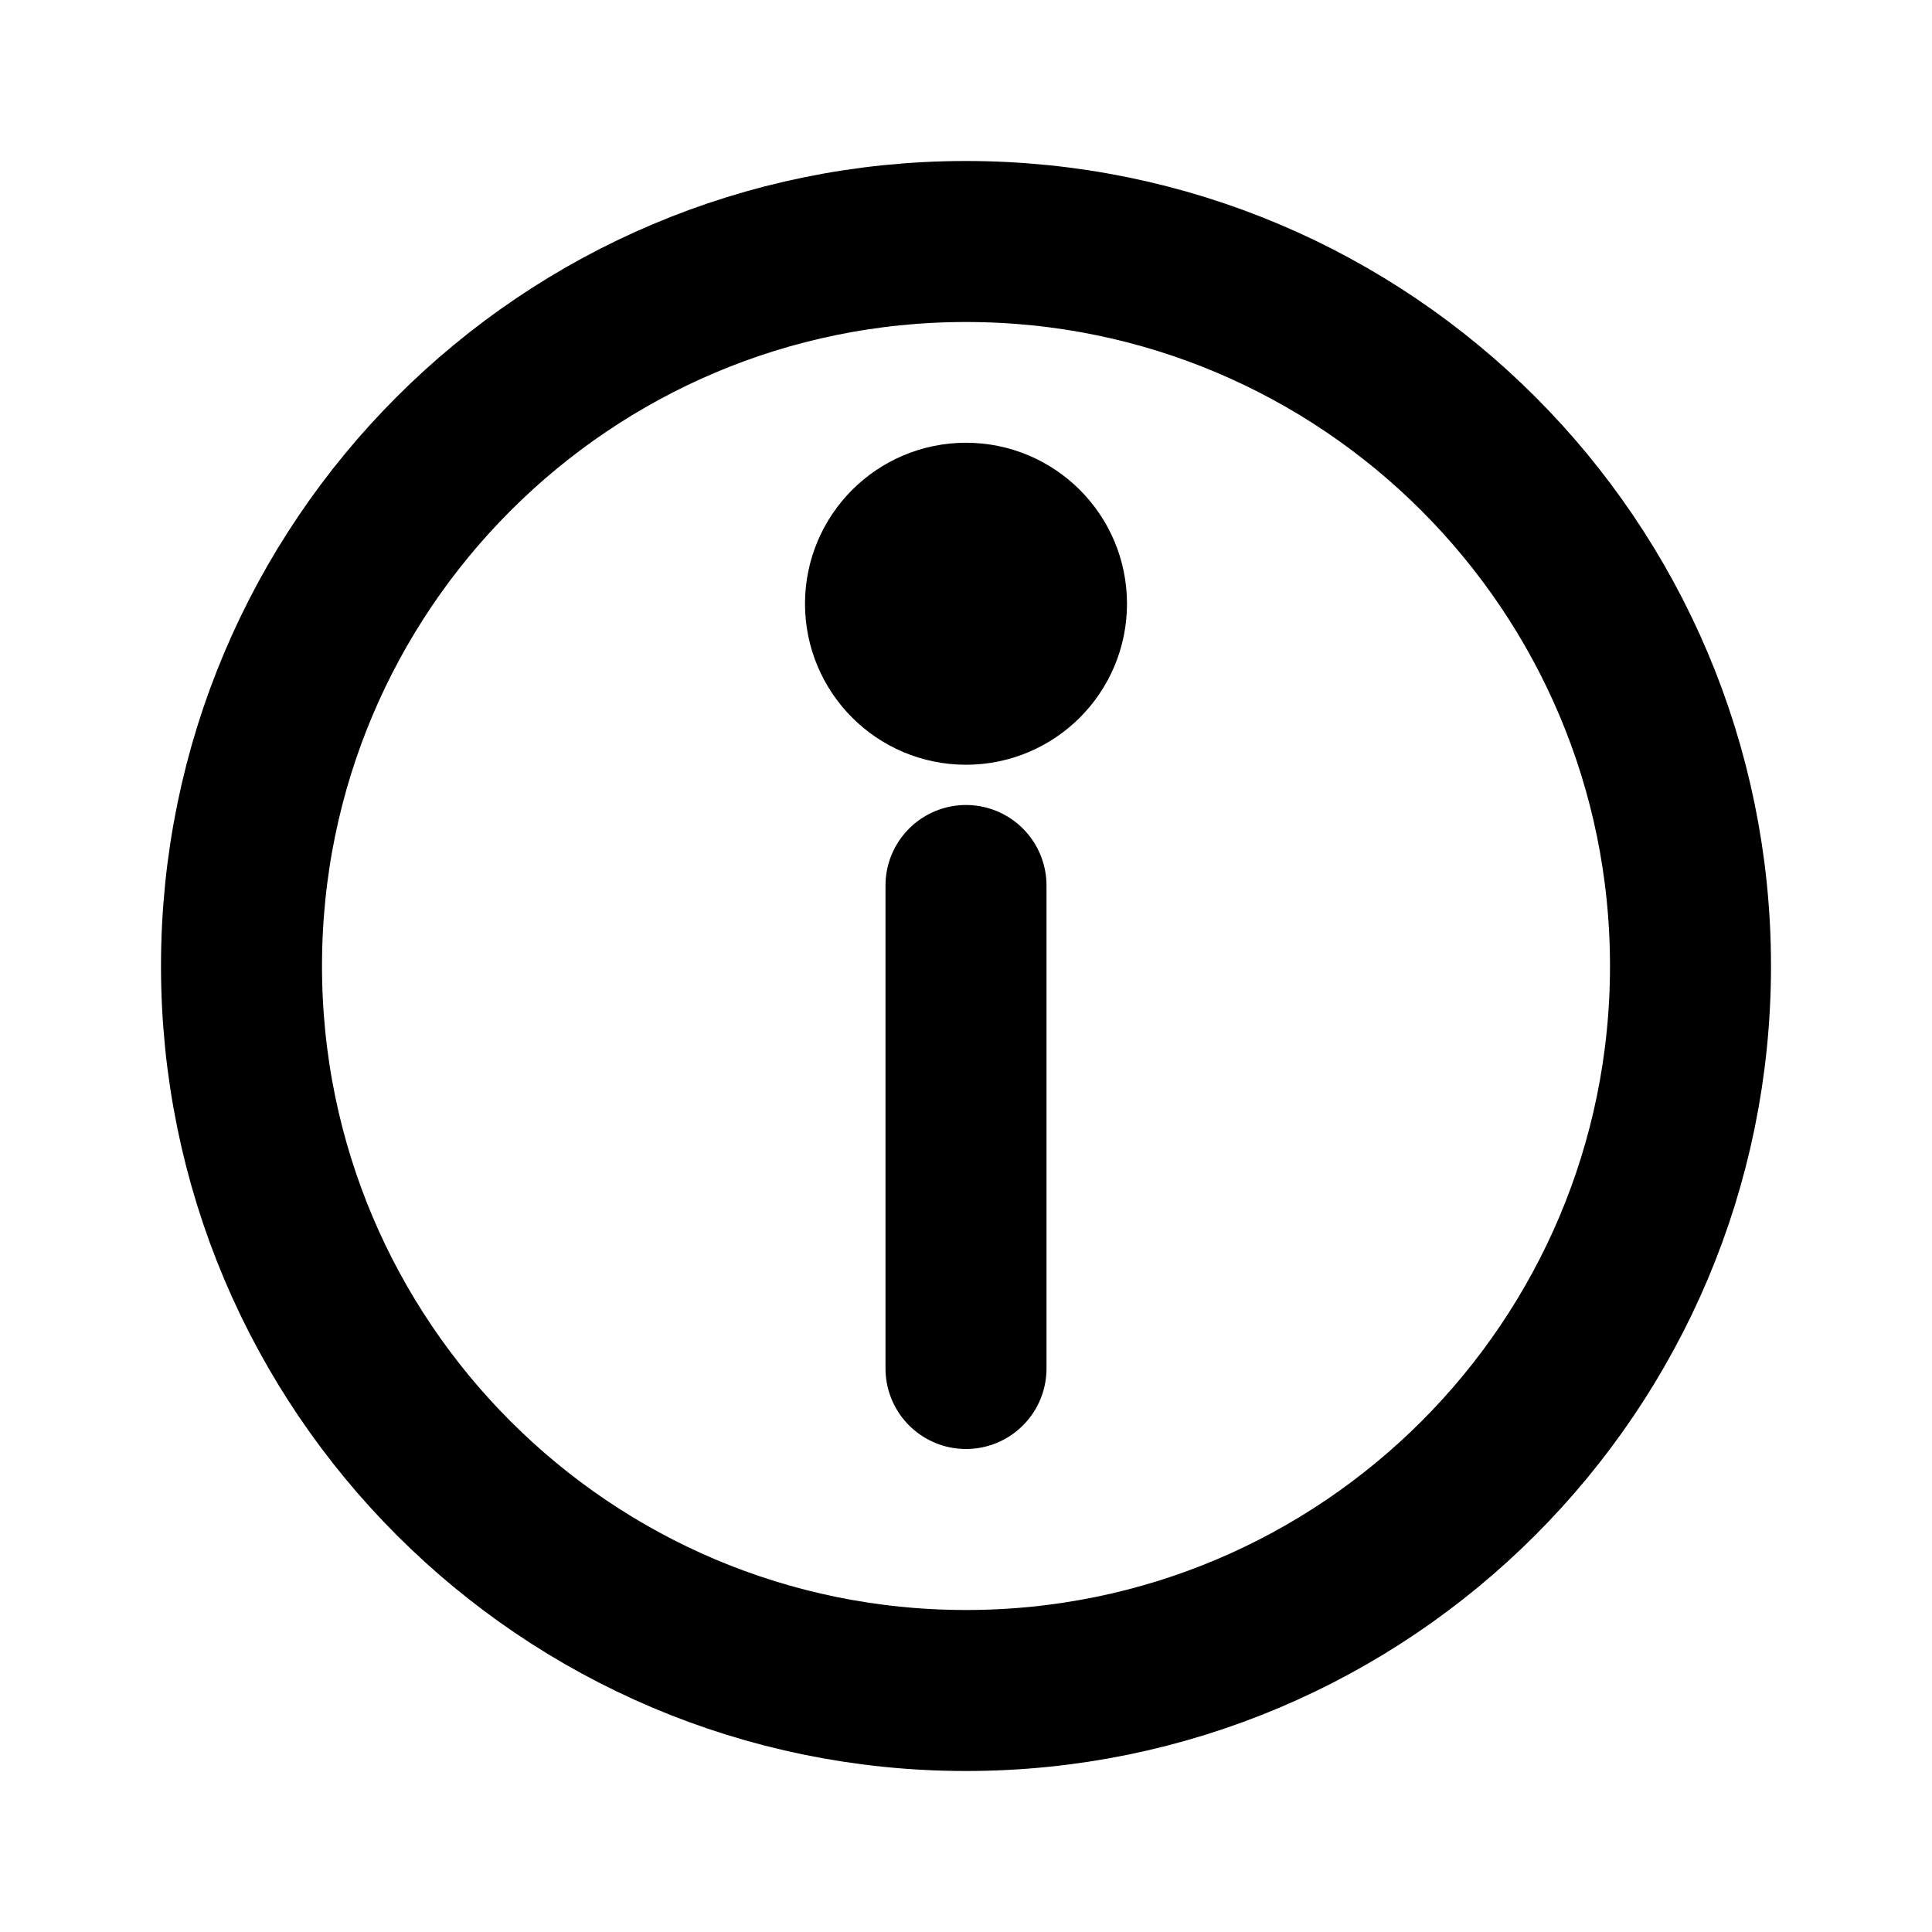
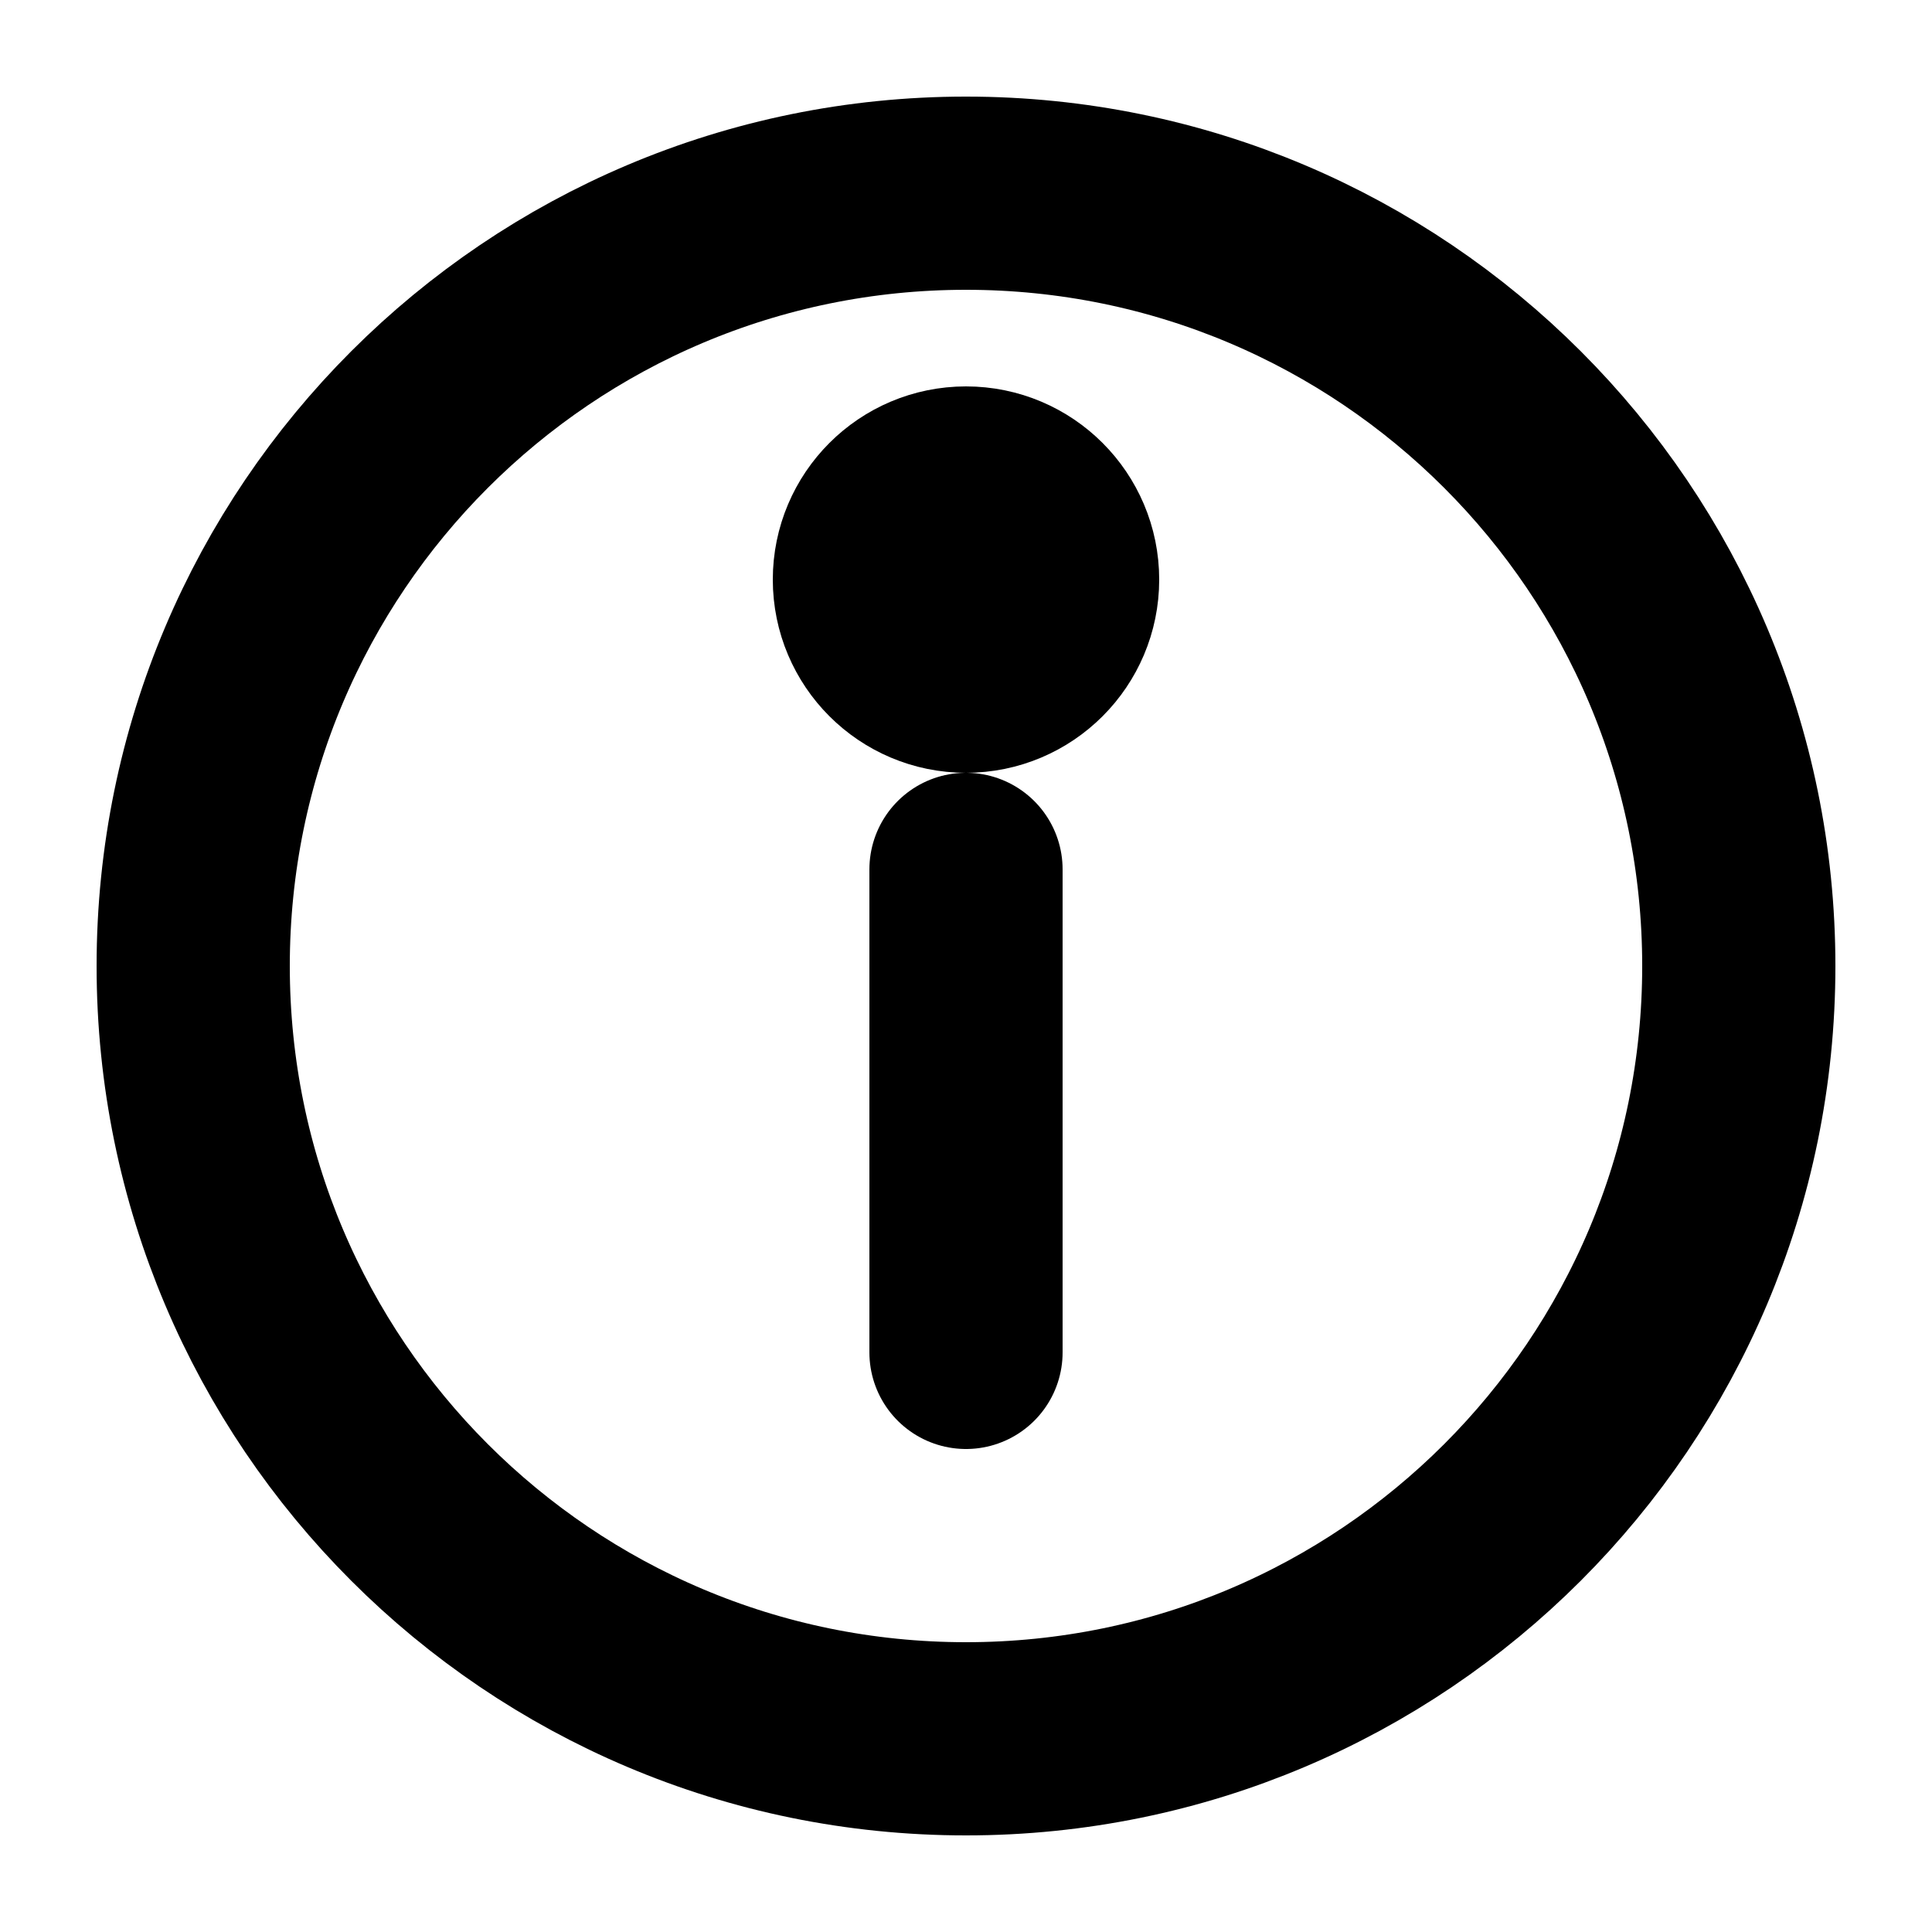
- <svg xmlns="http://www.w3.org/2000/svg" viewBox="0 0 24 24" width="24" height="24" fill="none" stroke="currentColor" stroke-width="2" stroke-linecap="round" stroke-linejoin="round">
-   <circle cx="12" cy="12" r="9" />
-   <path d="M12 11v6" />
-   <circle cx="12" cy="7.5" r="1" fill="currentColor" />
+ <svg xmlns="http://www.w3.org/2000/svg" viewBox="0 0 20 20" width="20" height="20" fill="none" stroke="currentColor" stroke-width="2" stroke-linecap="round" stroke-linejoin="round">
+   <circle cx="10" cy="10" r="8" />
+   <path d="M10 9v5" />
+   <circle cx="10" cy="6" r="1" fill="currentColor" />
</svg>
